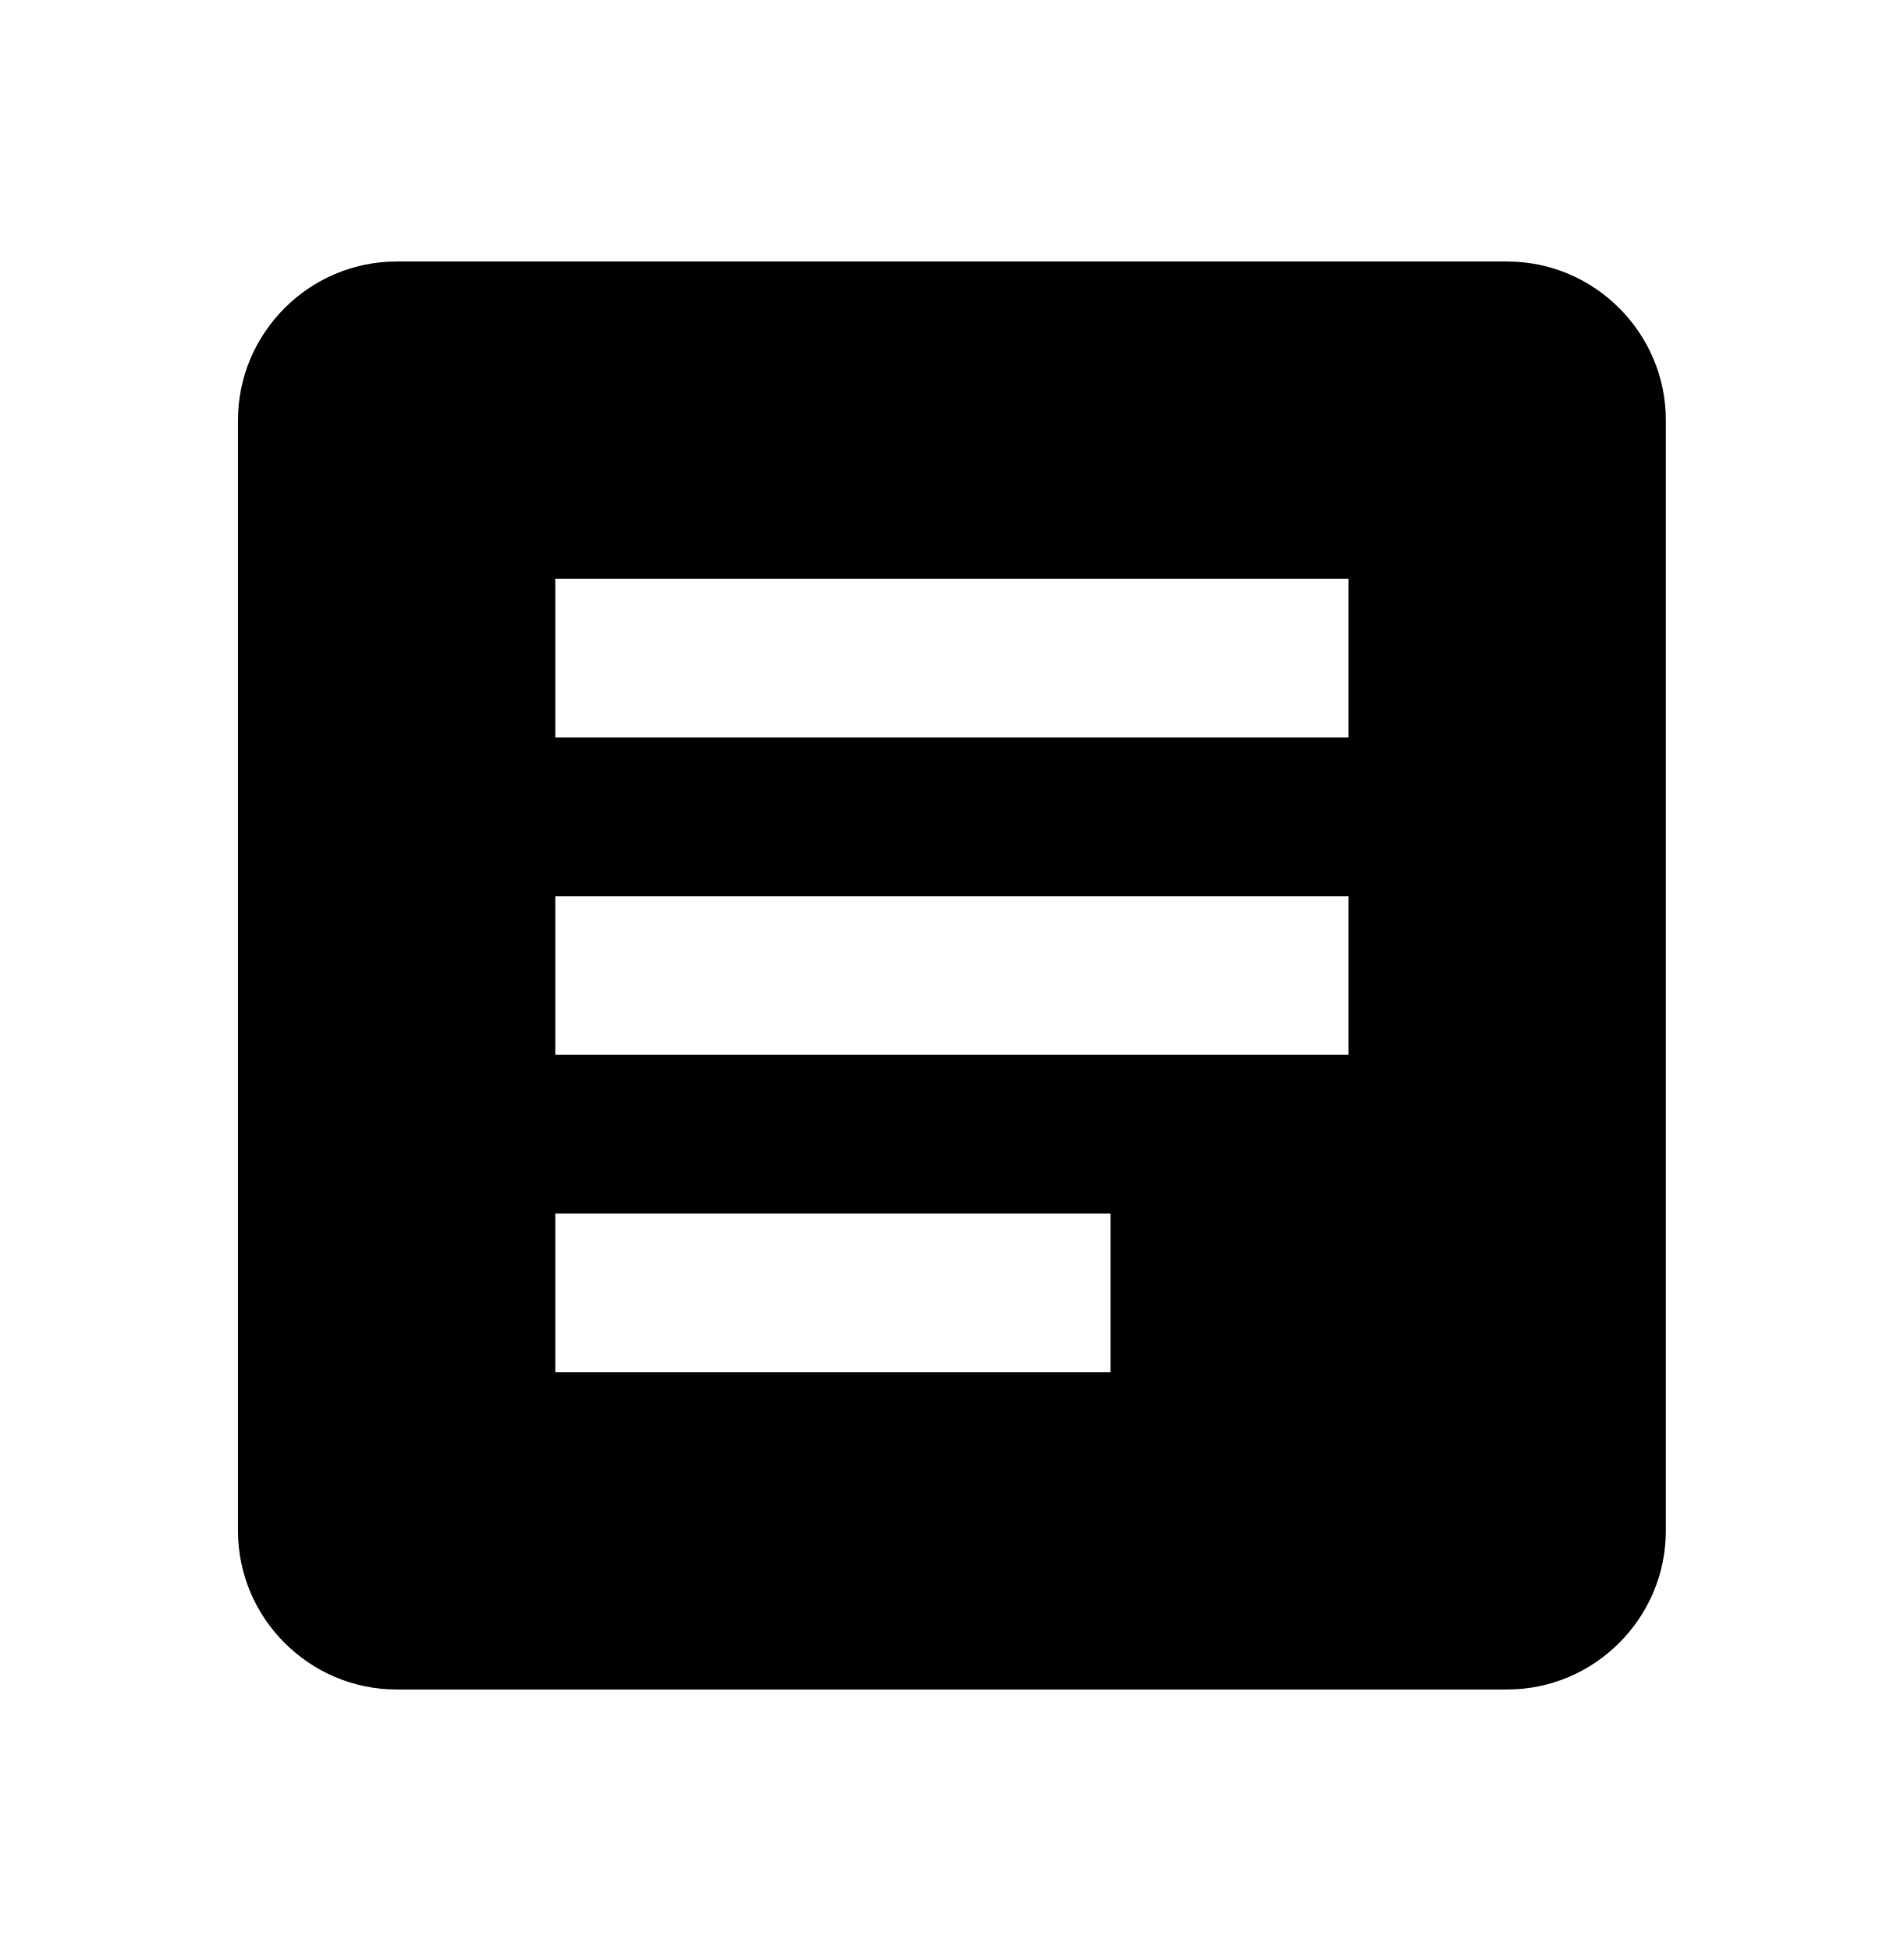
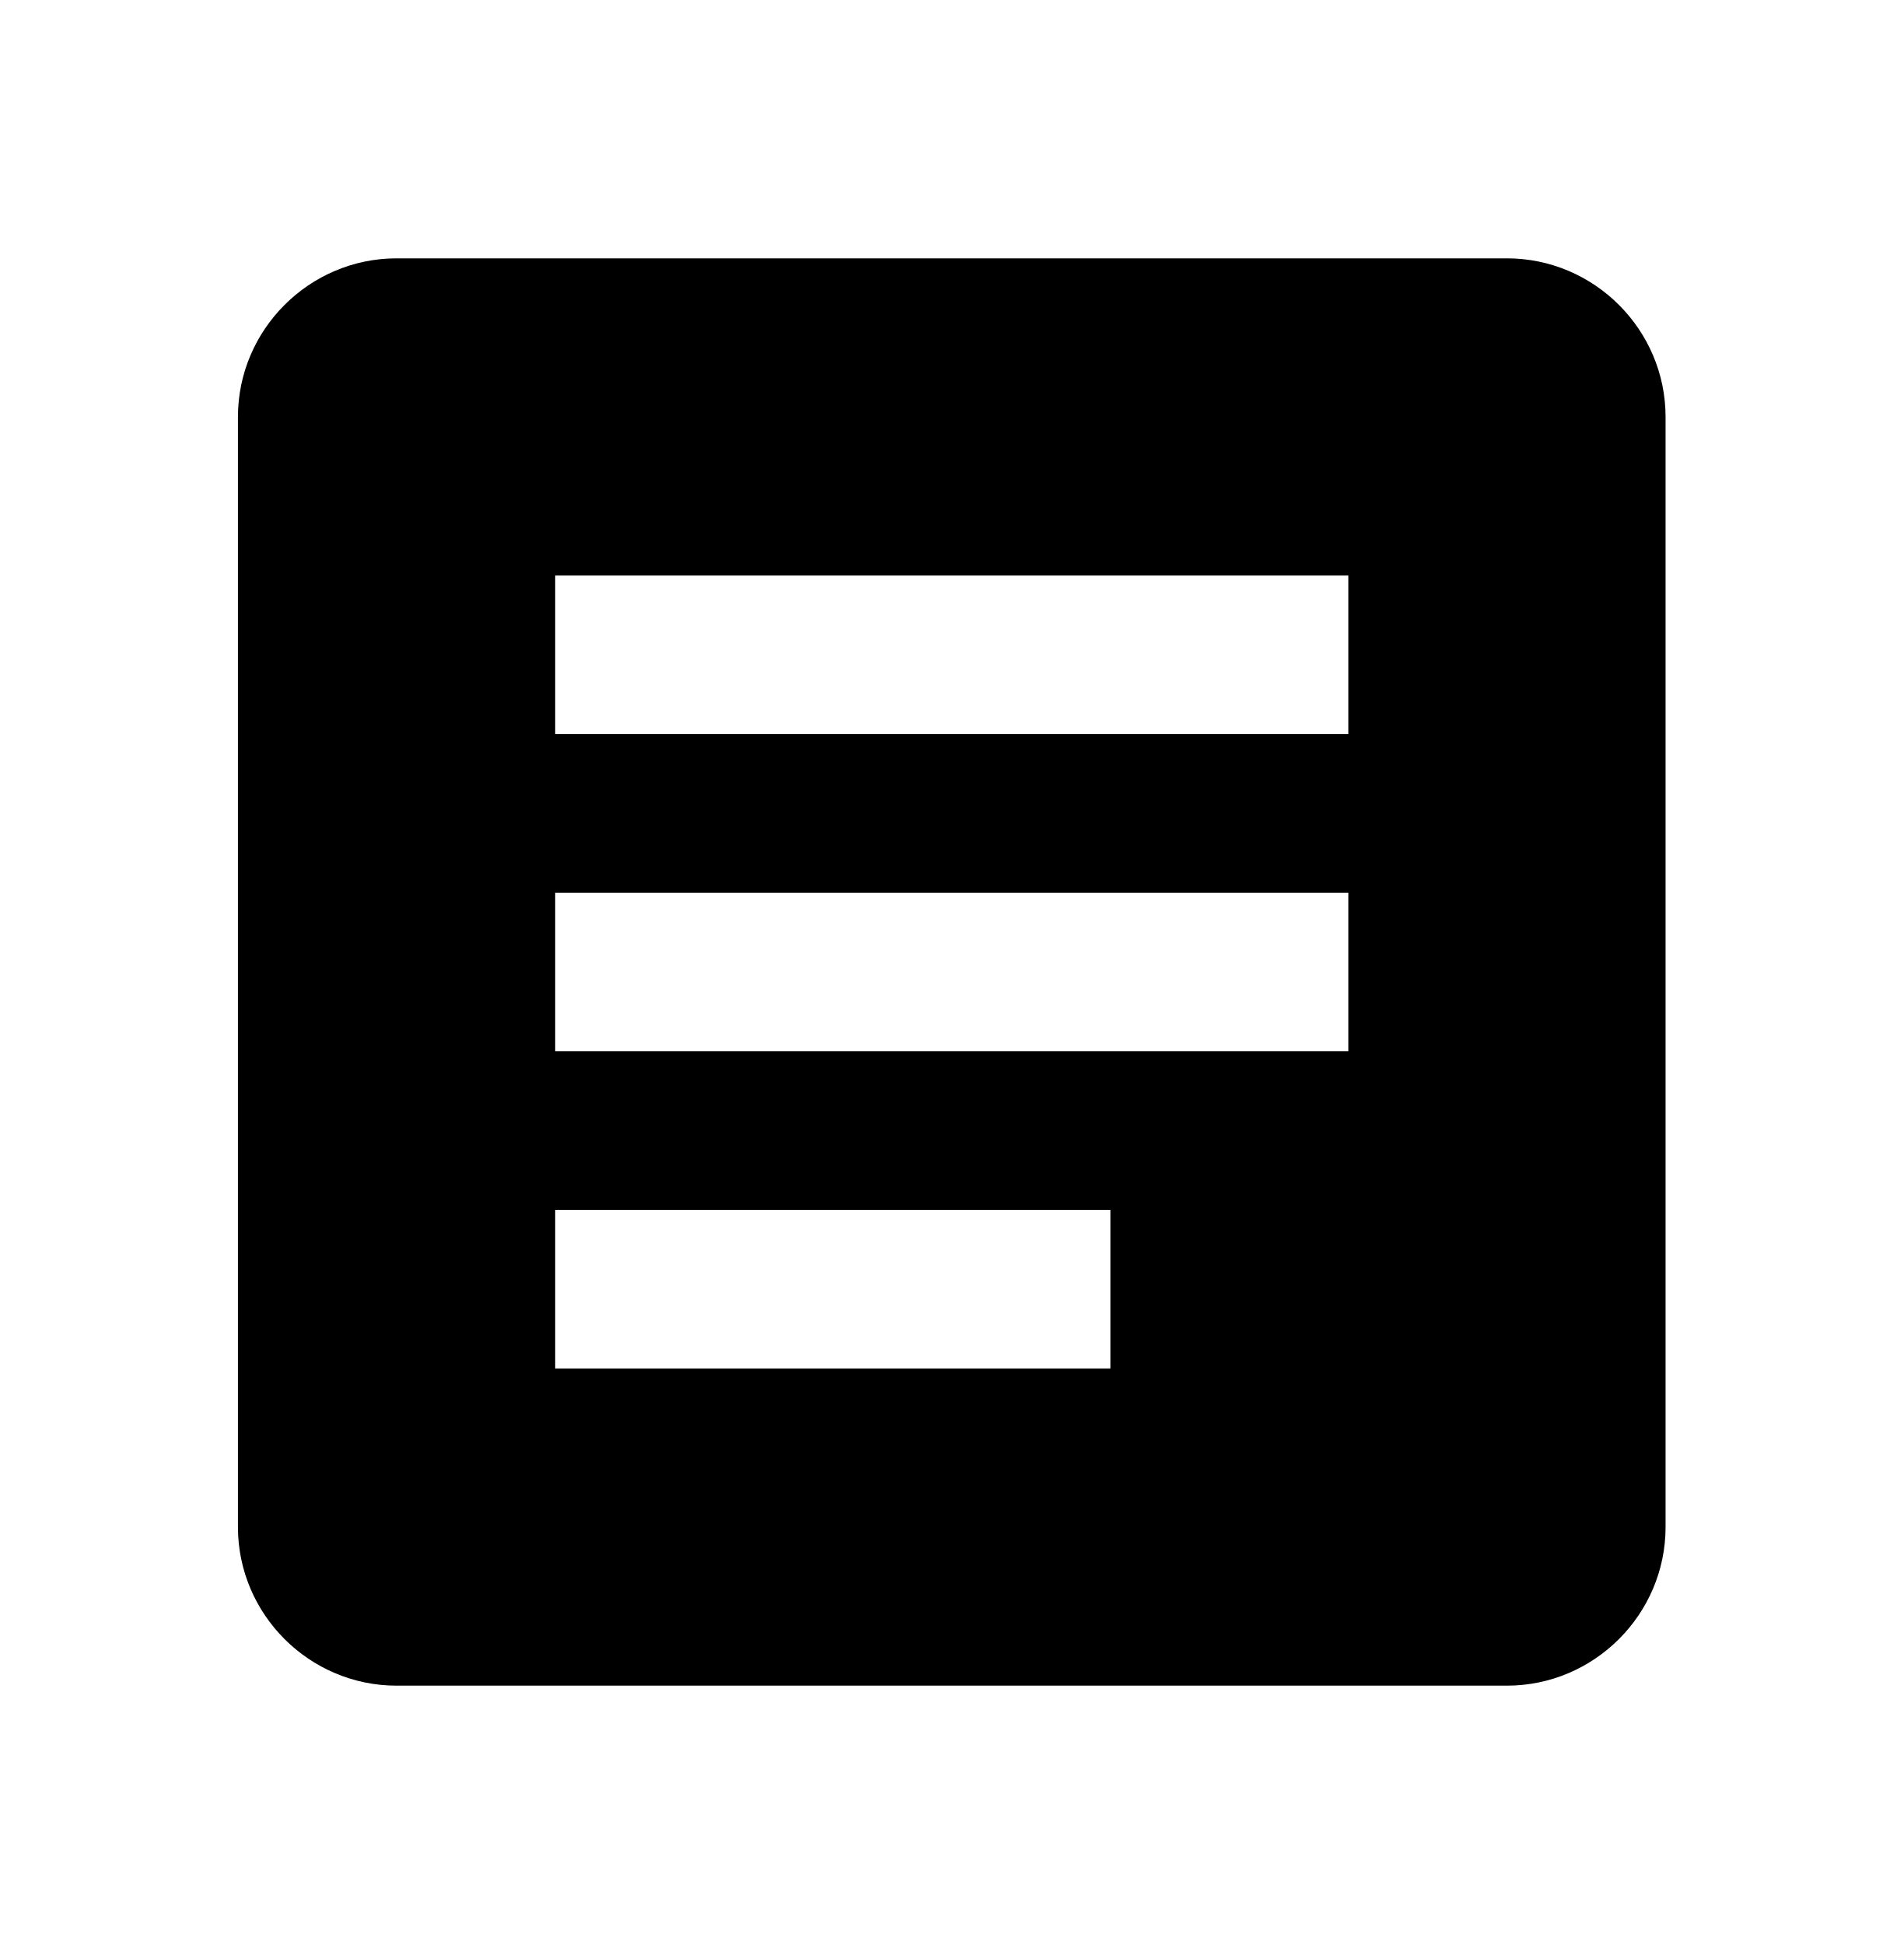
- <svg xmlns="http://www.w3.org/2000/svg" height="16.6" width="16.2" viewBox="0 0 24 24">
+ <svg xmlns="http://www.w3.org/2000/svg" height="19" width="18.6" viewBox="0 0 24 24">
  <path d="M0 0h24v24H0z" fill="none" />
  <path d="M19 3H5c-1.1 0-2 .9-2 2v14c0 1.1.9 2 2 2h14c1.1 0 2-.9 2-2V5c0-1.1-.9-2-2-2zm-5 14H7v-2h7v2zm3-4H7v-2h10v2zm0-4H7V7h10v2z" />
</svg>
